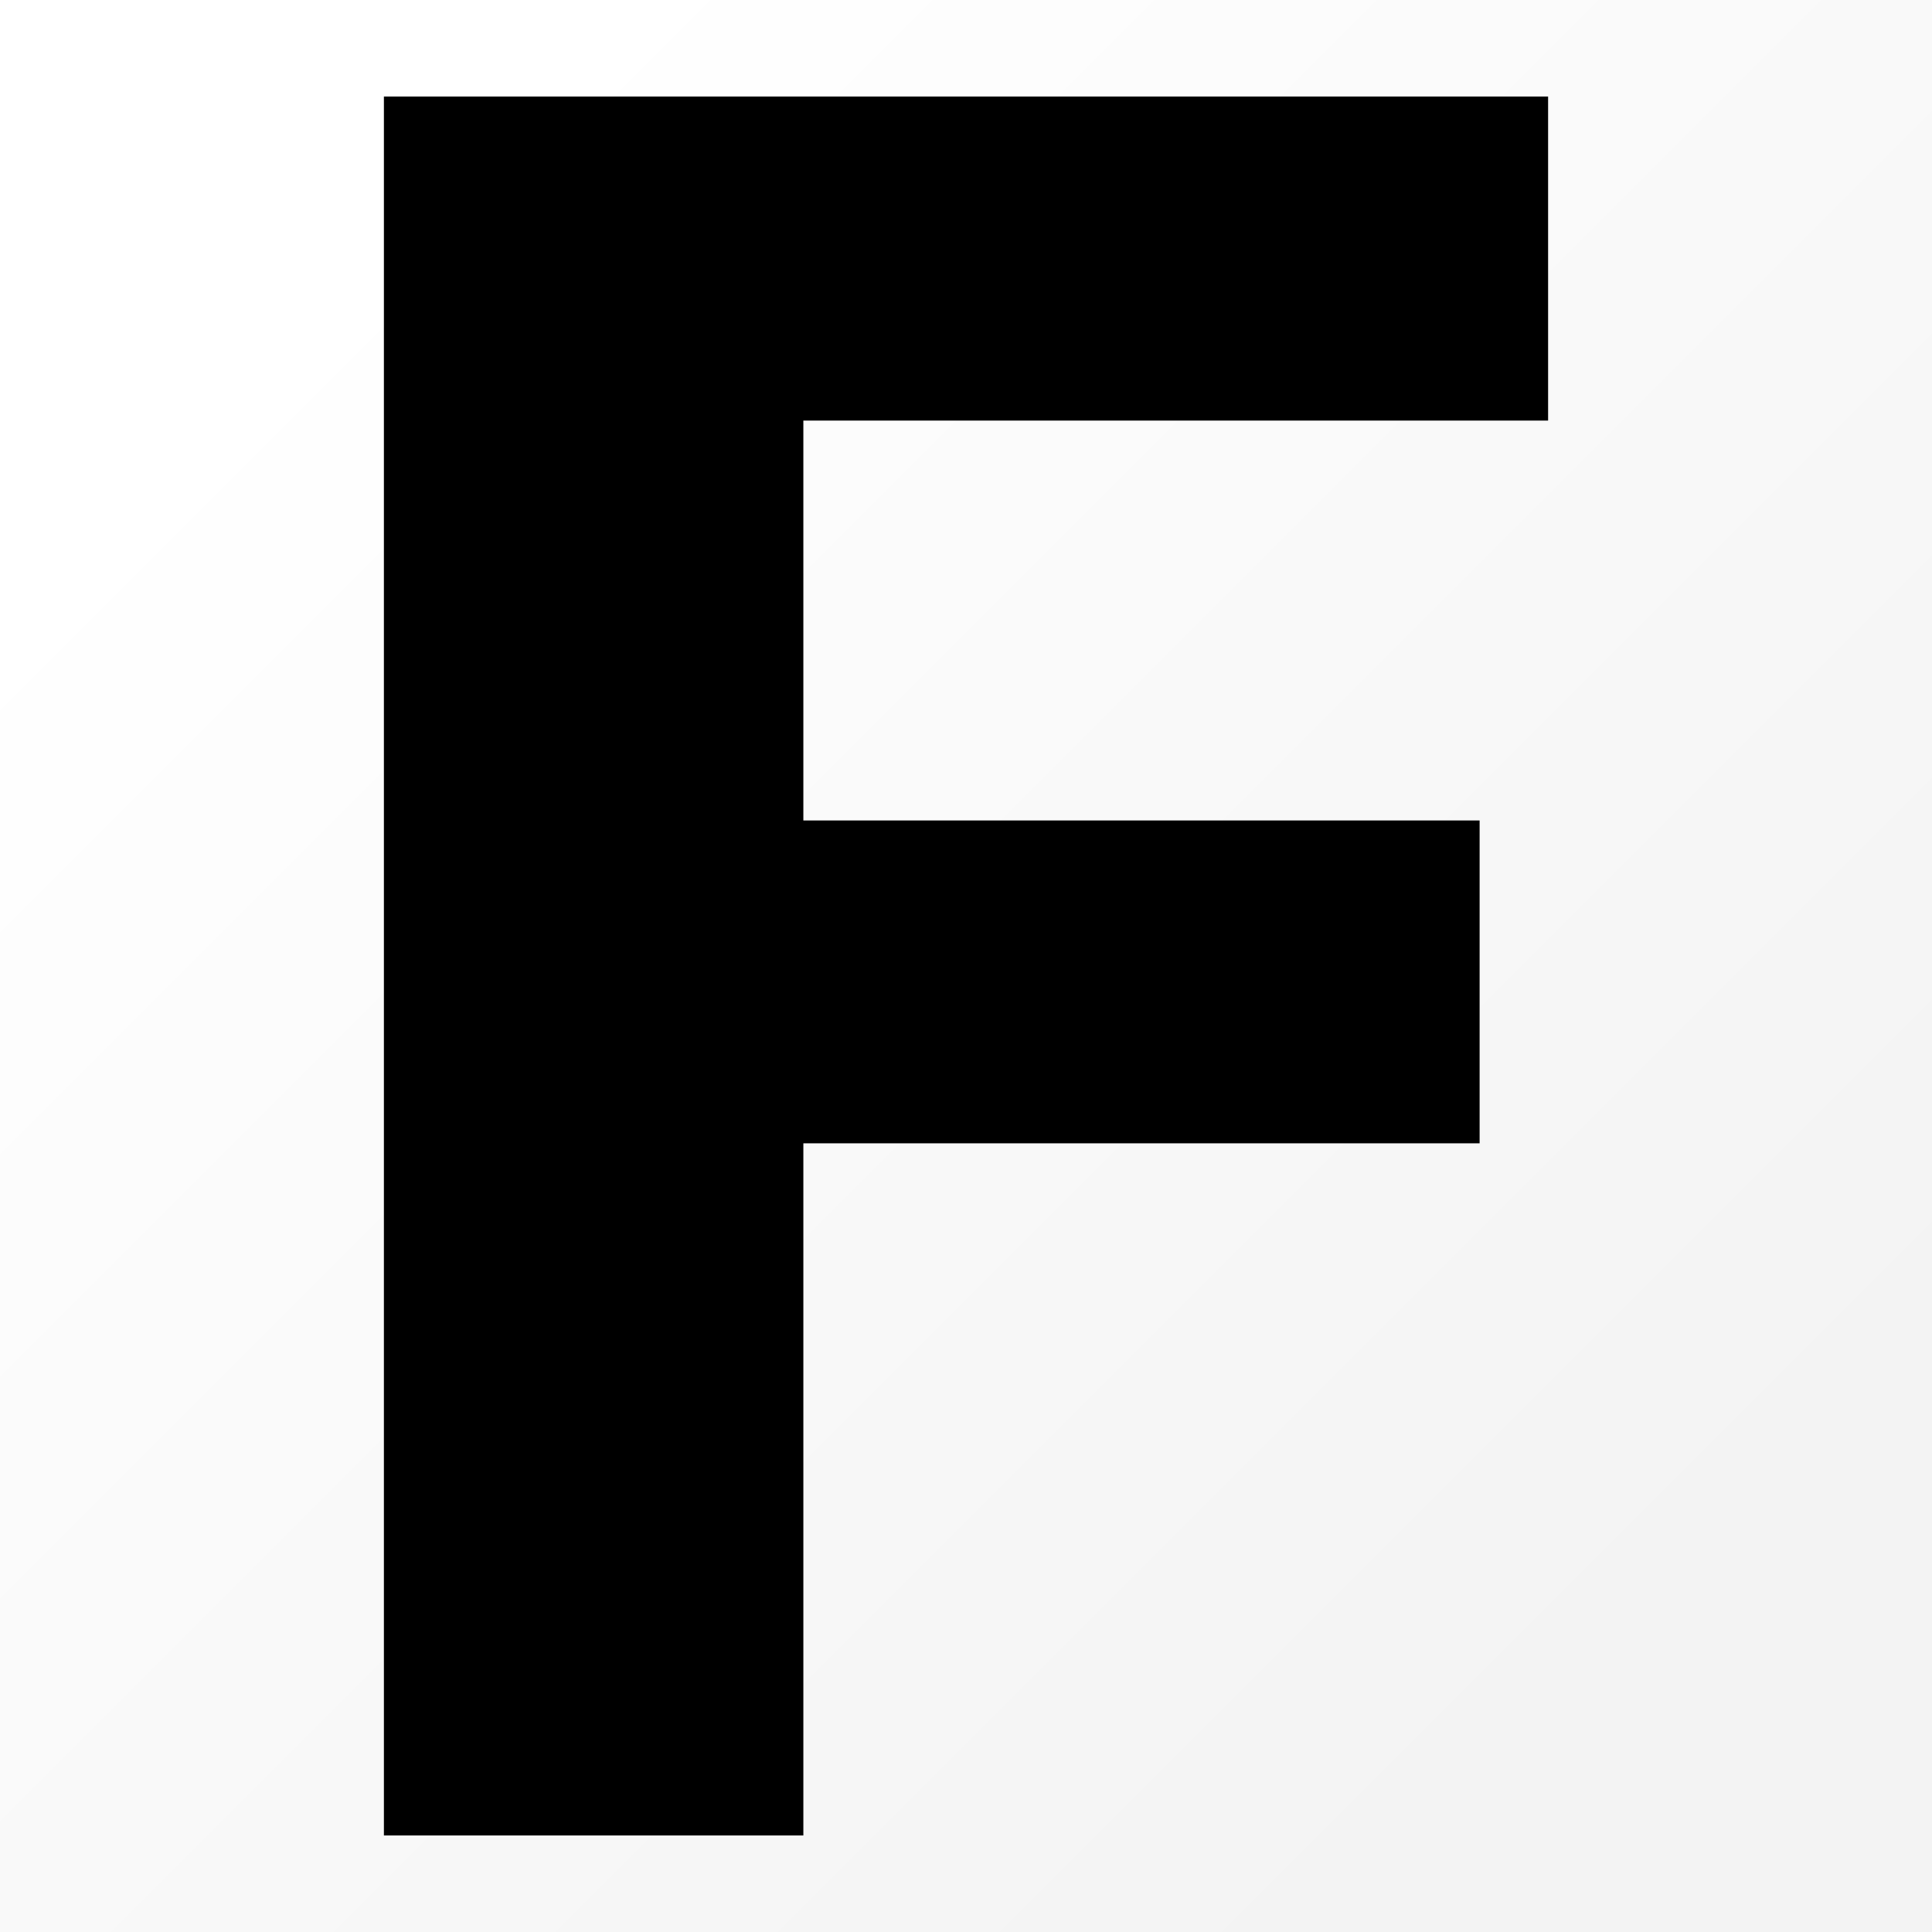
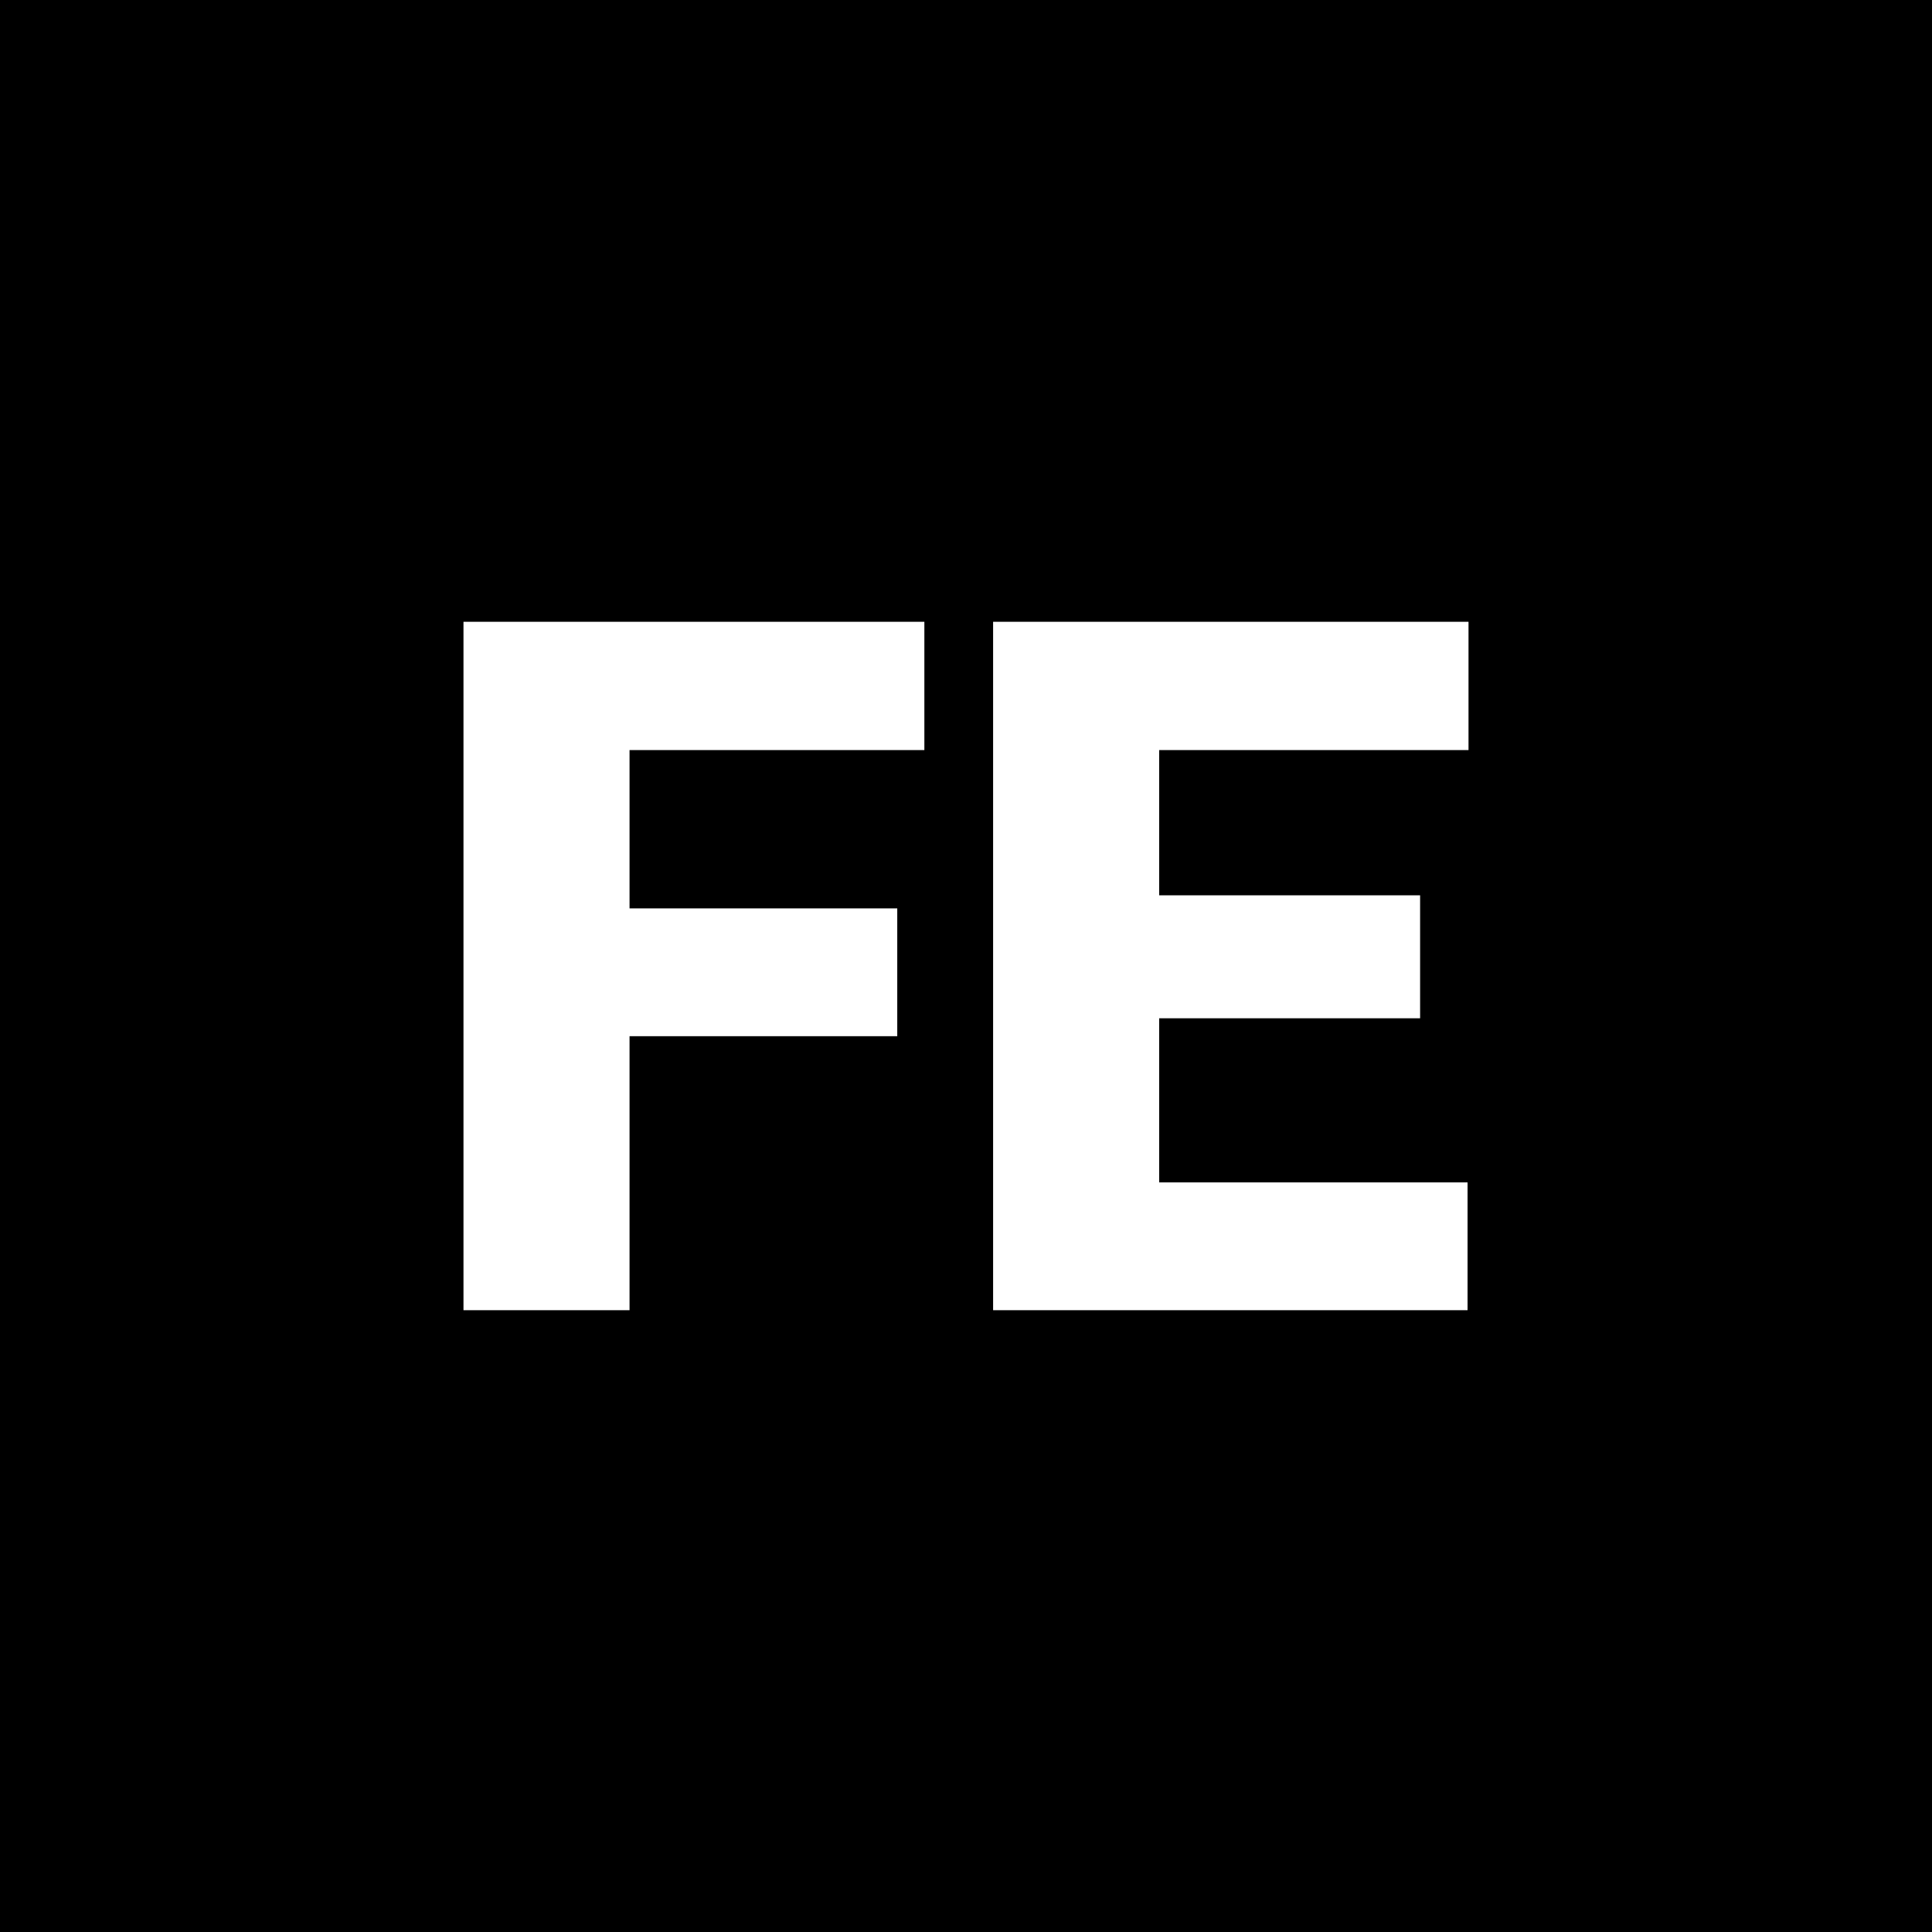
<svg xmlns="http://www.w3.org/2000/svg" version="1.1" width="200" height="200">
  <svg version="1.1" width="200" height="200">
    <svg version="1.1" viewBox="0 0 200 200">
      <rect width="200" height="200" fill="url('#gradient')" />
      <defs>
        <linearGradient id="gradient" gradientTransform="rotate(45 0.5 0.5)">
-           <stop offset="0%" stop-color="#ffffff" />
-           <stop offset="100%" stop-color="#f3f3f3" />
+           <stop offset="0%" stop-color="#000000" />
+           <stop offset="100%" stop-color="#000000" />
        </linearGradient>
      </defs>
      <g>
-         <g fill="#000000" transform="matrix(12.65934,0,0,12.65934,26.19596,190.0073)" stroke="#c8512e" stroke-width="0">
-           <path d="M10.03-8.30L10.03-5.66L4.50-5.66L4.50 0L1.07 0L1.07-14.22L10.59-14.22L10.59-11.57L4.50-11.57L4.50-8.30L10.03-8.30Z" />
+         <g fill="#ffffff" transform="matrix(5.011576,0,0,5.011576,42.61725,135.6317)" stroke="#832018" stroke-width="0">
+           <path d="M10.03-8.30L10.03-5.66L4.50-5.66L4.50 0L1.07 0L1.07-14.22L10.59-14.22L10.59-11.57L4.50-11.57L4.50-8.30L10.03-8.30ZM20.83-8.57L20.83-6.03L15.44-6.03L15.44-2.64L21.81-2.64L21.81 0L12.01 0L12.01-14.22L21.83-14.22L21.83-11.57L15.44-11.57L15.44-8.57L20.83-8.57Z" />
        </g>
      </g>
    </svg>
  </svg>
  <style>@media (prefers-color-scheme: light) { :root { filter: none; } }
@media (prefers-color-scheme: dark) { :root { filter: none; } }
</style>
</svg>
